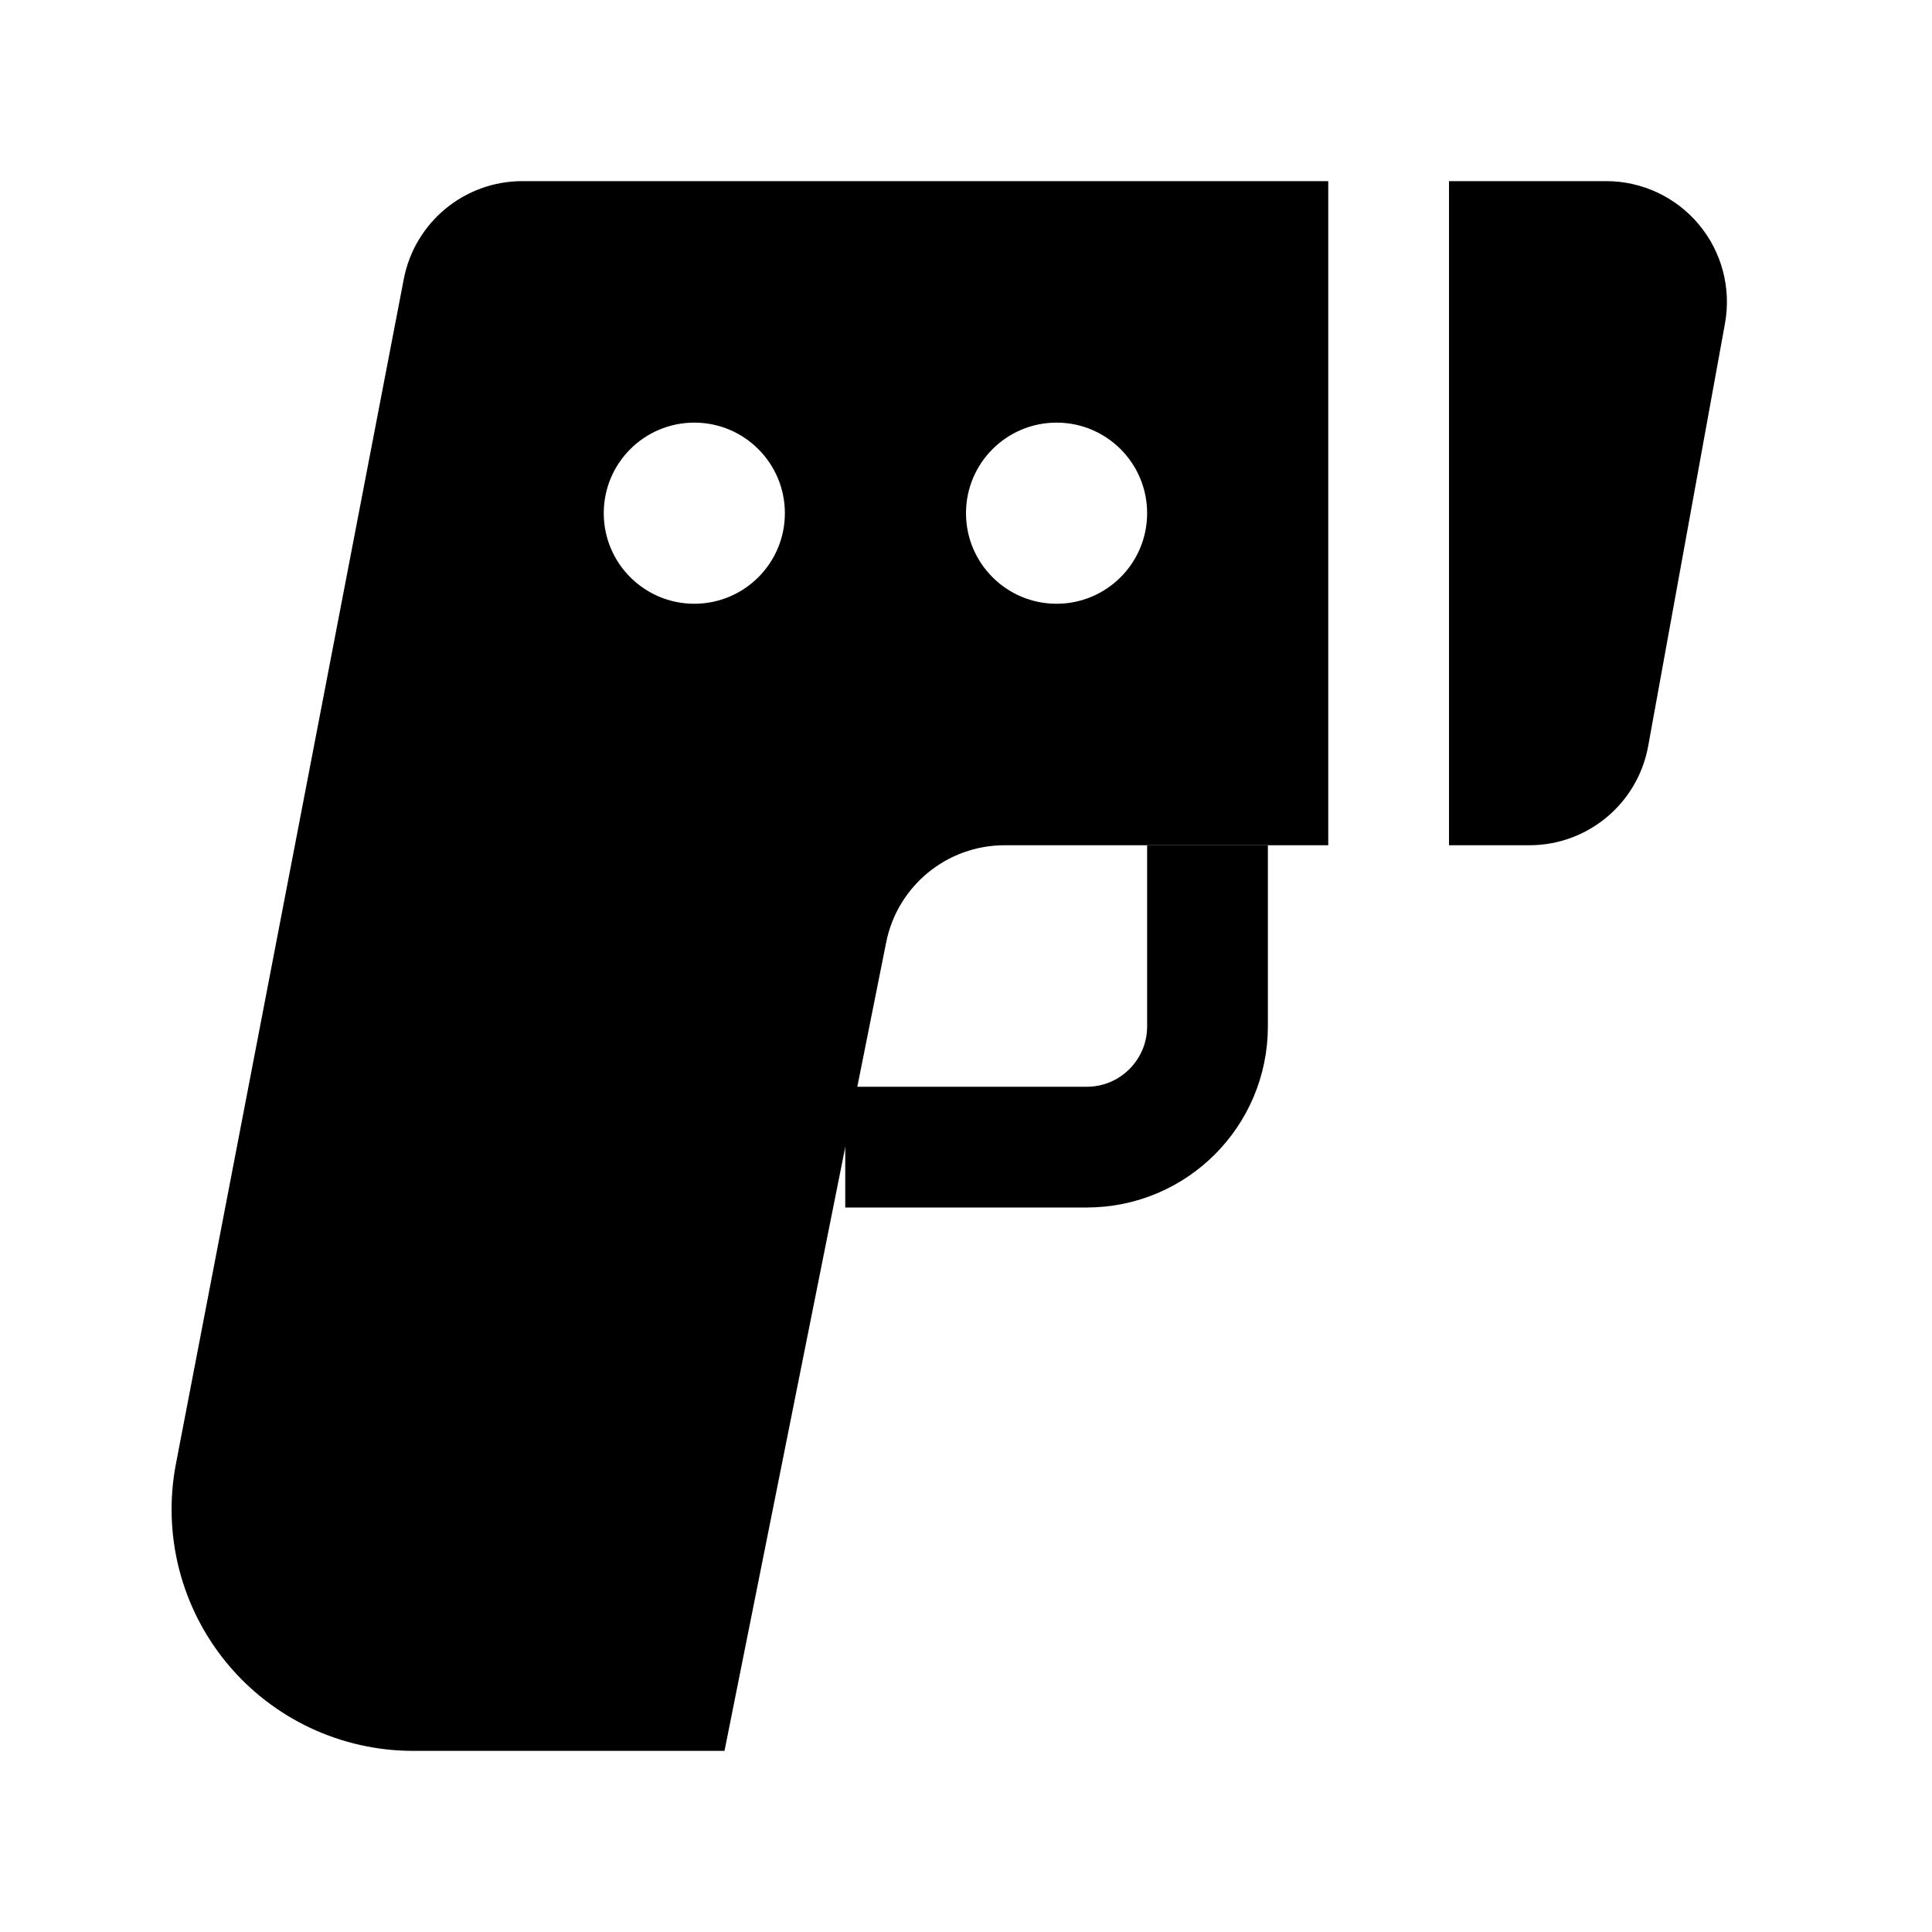
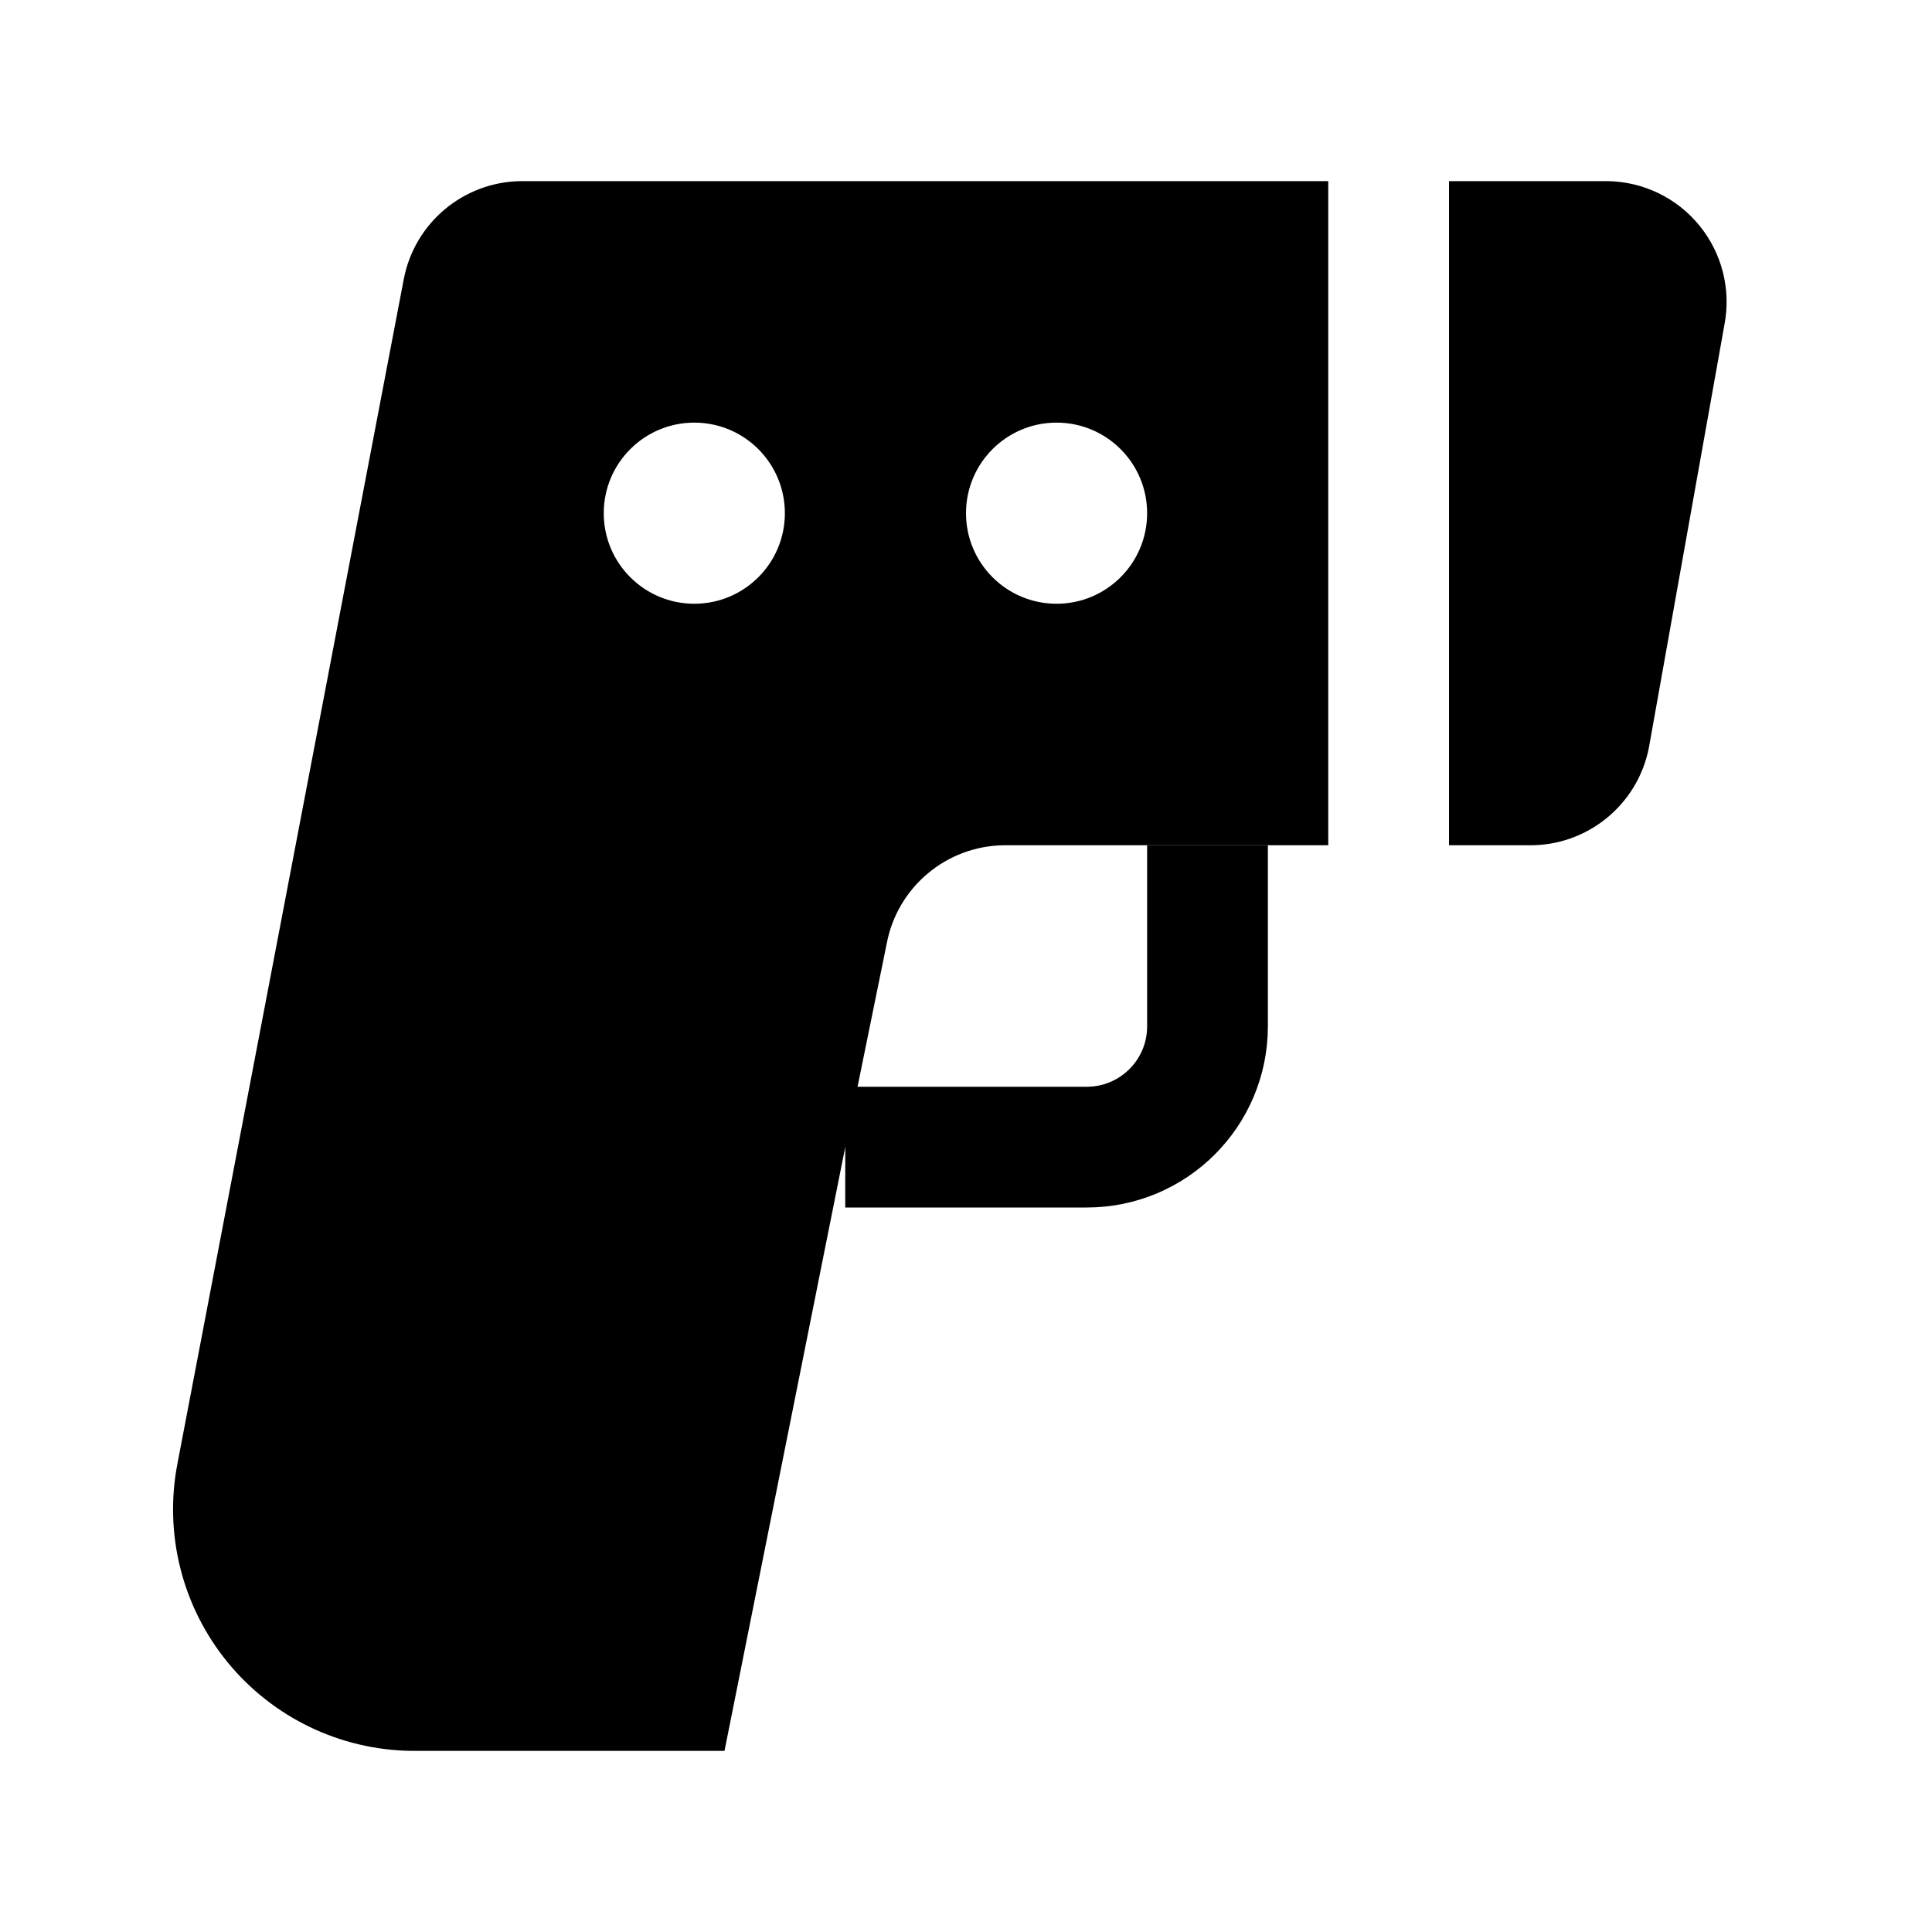
- <svg xmlns="http://www.w3.org/2000/svg" viewBox="0 0 32 32" fill="none">
-   <path d="M20 14v3a2 2 0 0 1-2 2h-4" stroke="#000" stroke-width="2" />
-   <path clip-rule="evenodd" d="M8.652 3H22v11h-5.36a2 2 0 0 0-1.962 1.608L14 19l-2 10H6.843a4 4 0 0 1-3.929-4.755L6.688 4.622A2 2 0 0 1 8.652 3zM24 14h1.33a2 2 0 0 0 1.969-1.642l1.272-7A2 2 0 0 0 26.604 3H24v11zm-12.5-4a1.5 1.5 0 1 0 0-3 1.5 1.5 0 0 0 0 3zM19 8.5a1.5 1.5 0 1 1-3 0 1.5 1.5 0 0 1 3 0z" fill="#000" fill-rule="evenodd" />
+ <svg xmlns="http://www.w3.org/2000/svg" viewBox="0 0 512 512" fill="none">
+   <path d="m320 224v48a32 32 0 0 1-32 32h-64" stroke="currentColor" stroke-width="32" />
+   <path clip-rule="evenodd" d="m138 48h214v176h-86a32 32 0 0 0-31 26l-11 54-32 160h-83a64 64 0 0 1-62-76l60-314a32 32 0 0 1 31-26zm246 176h21a32 32 0 0 0 32-26l20-112a32 32 0 0 0-31-38h-42v176zm-200-64a24 24 0 1 0 0-48 24 24 0 0 0 0 48zm120-24a24 24 0 1 1-48 0 24 24 0 0 1 48 0z" fill="currentColor" fill-rule="evenodd" />
</svg>
